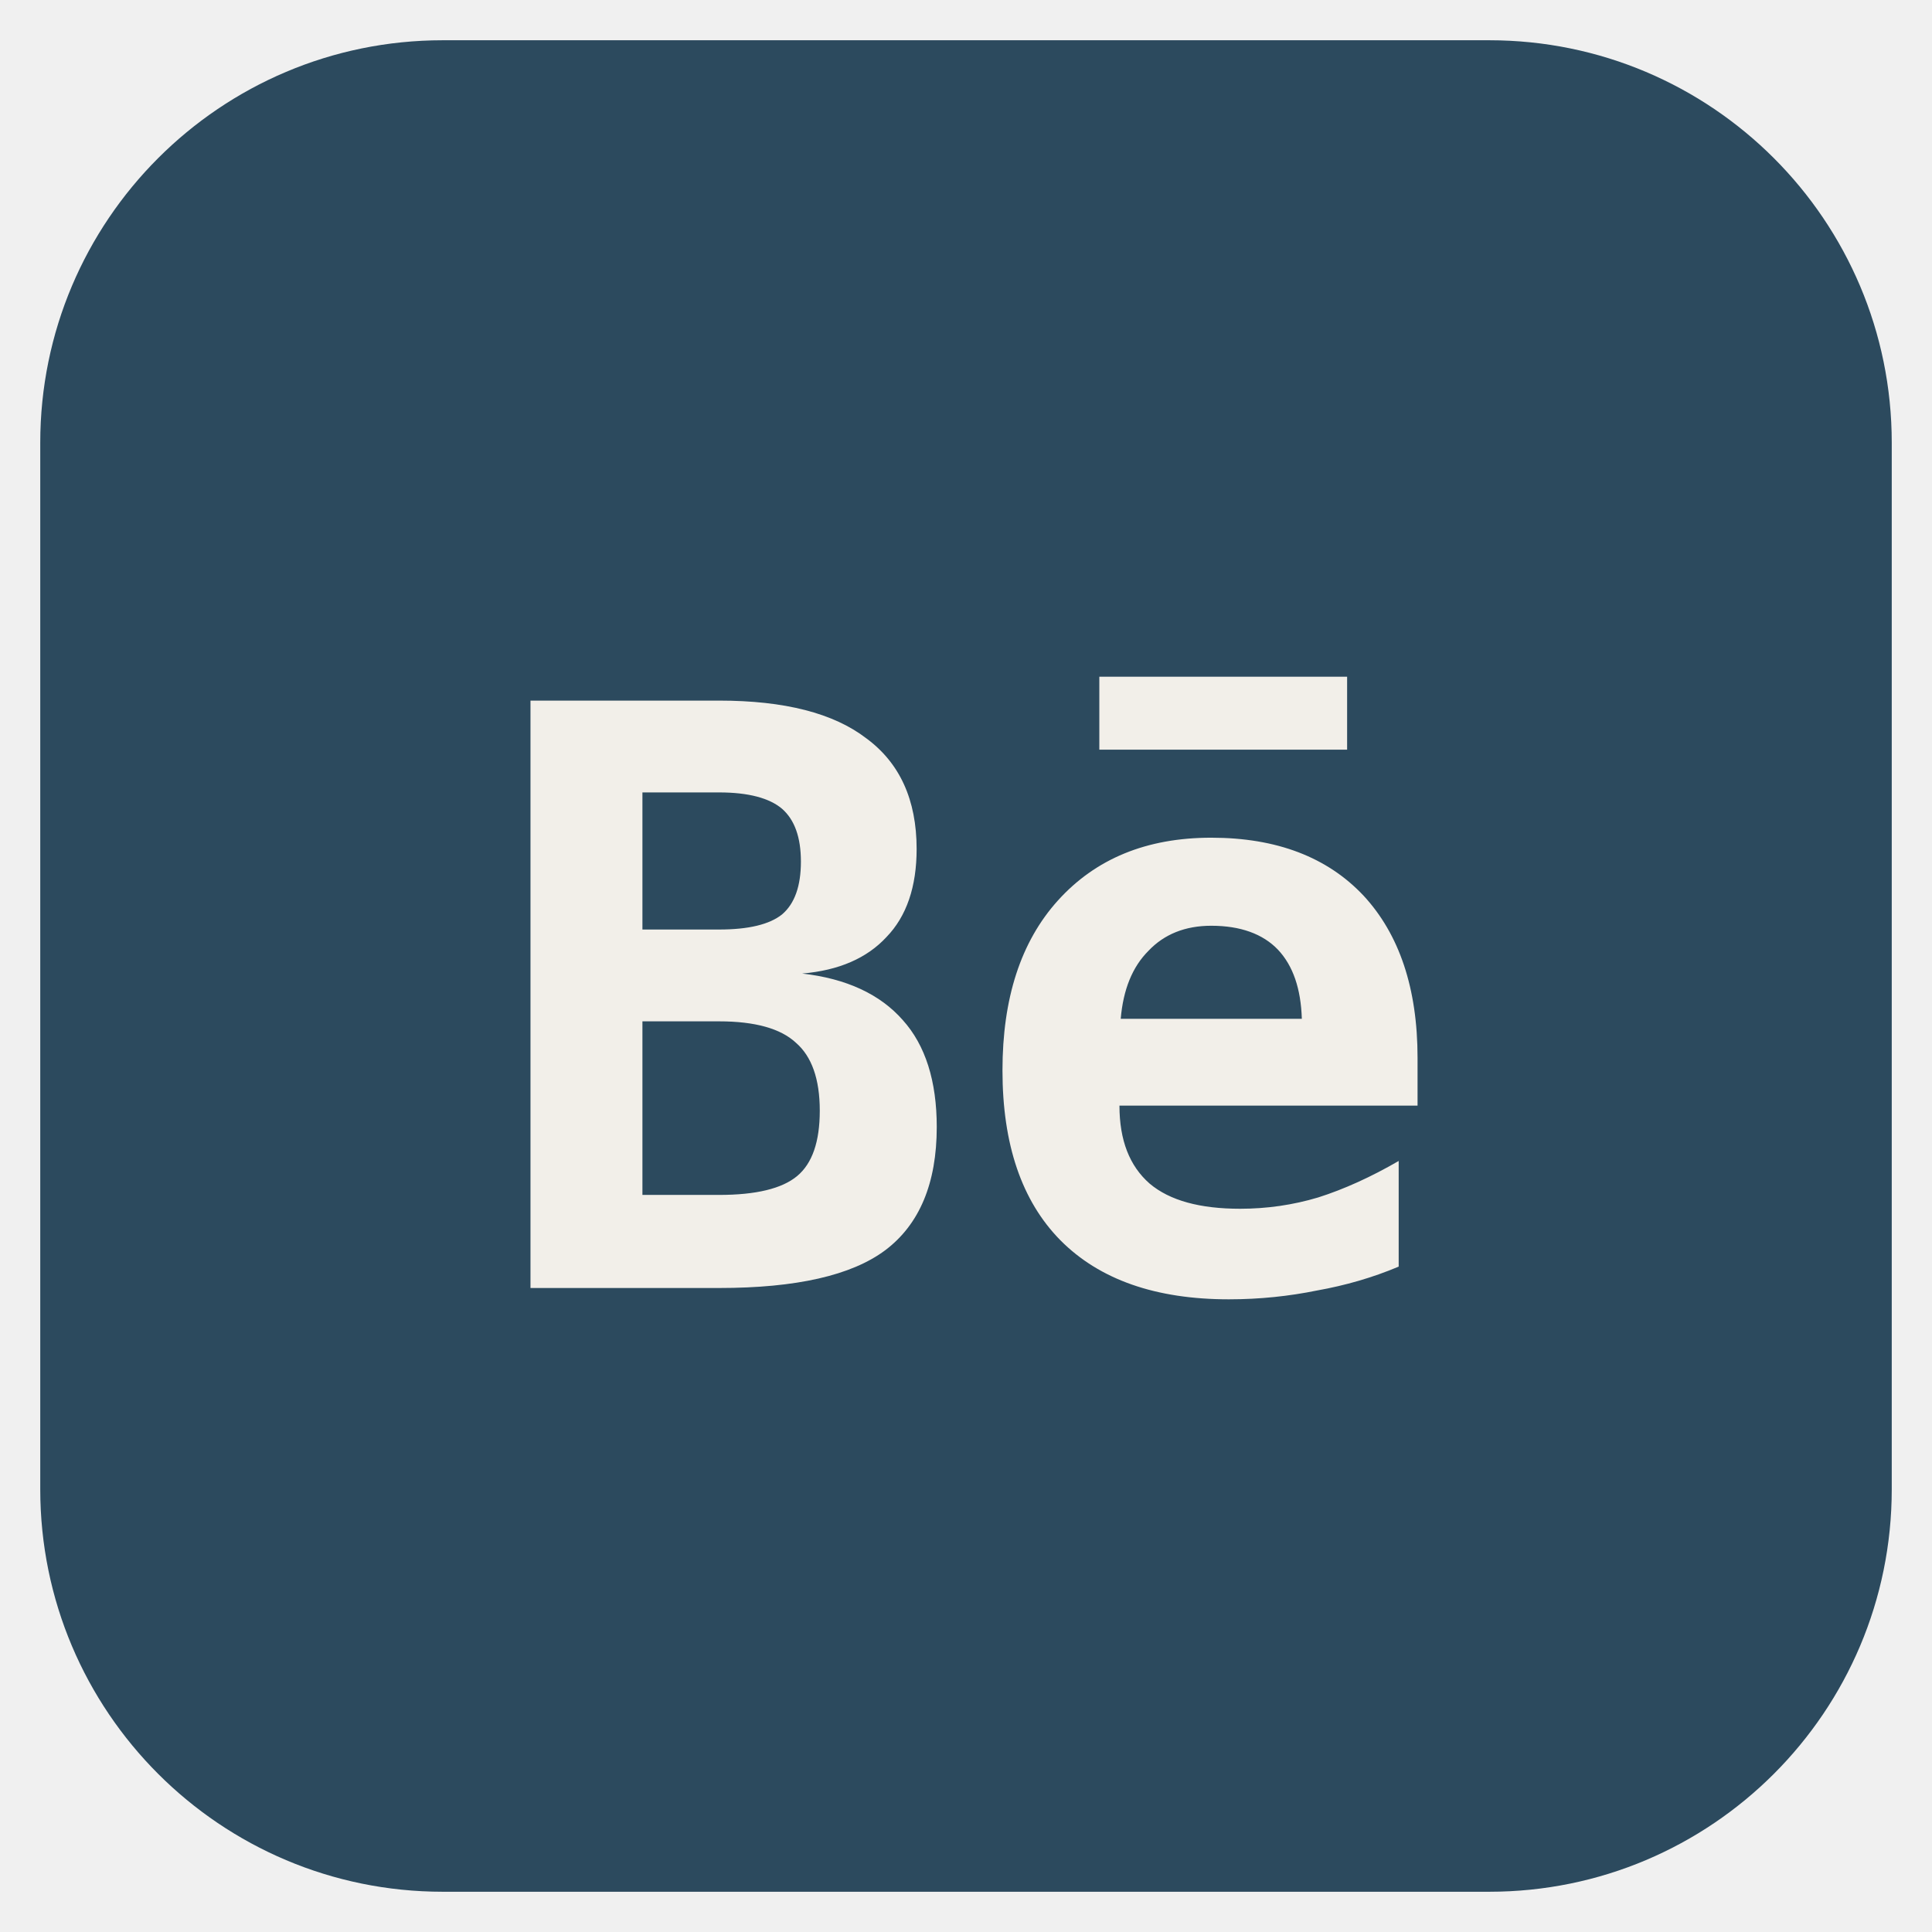
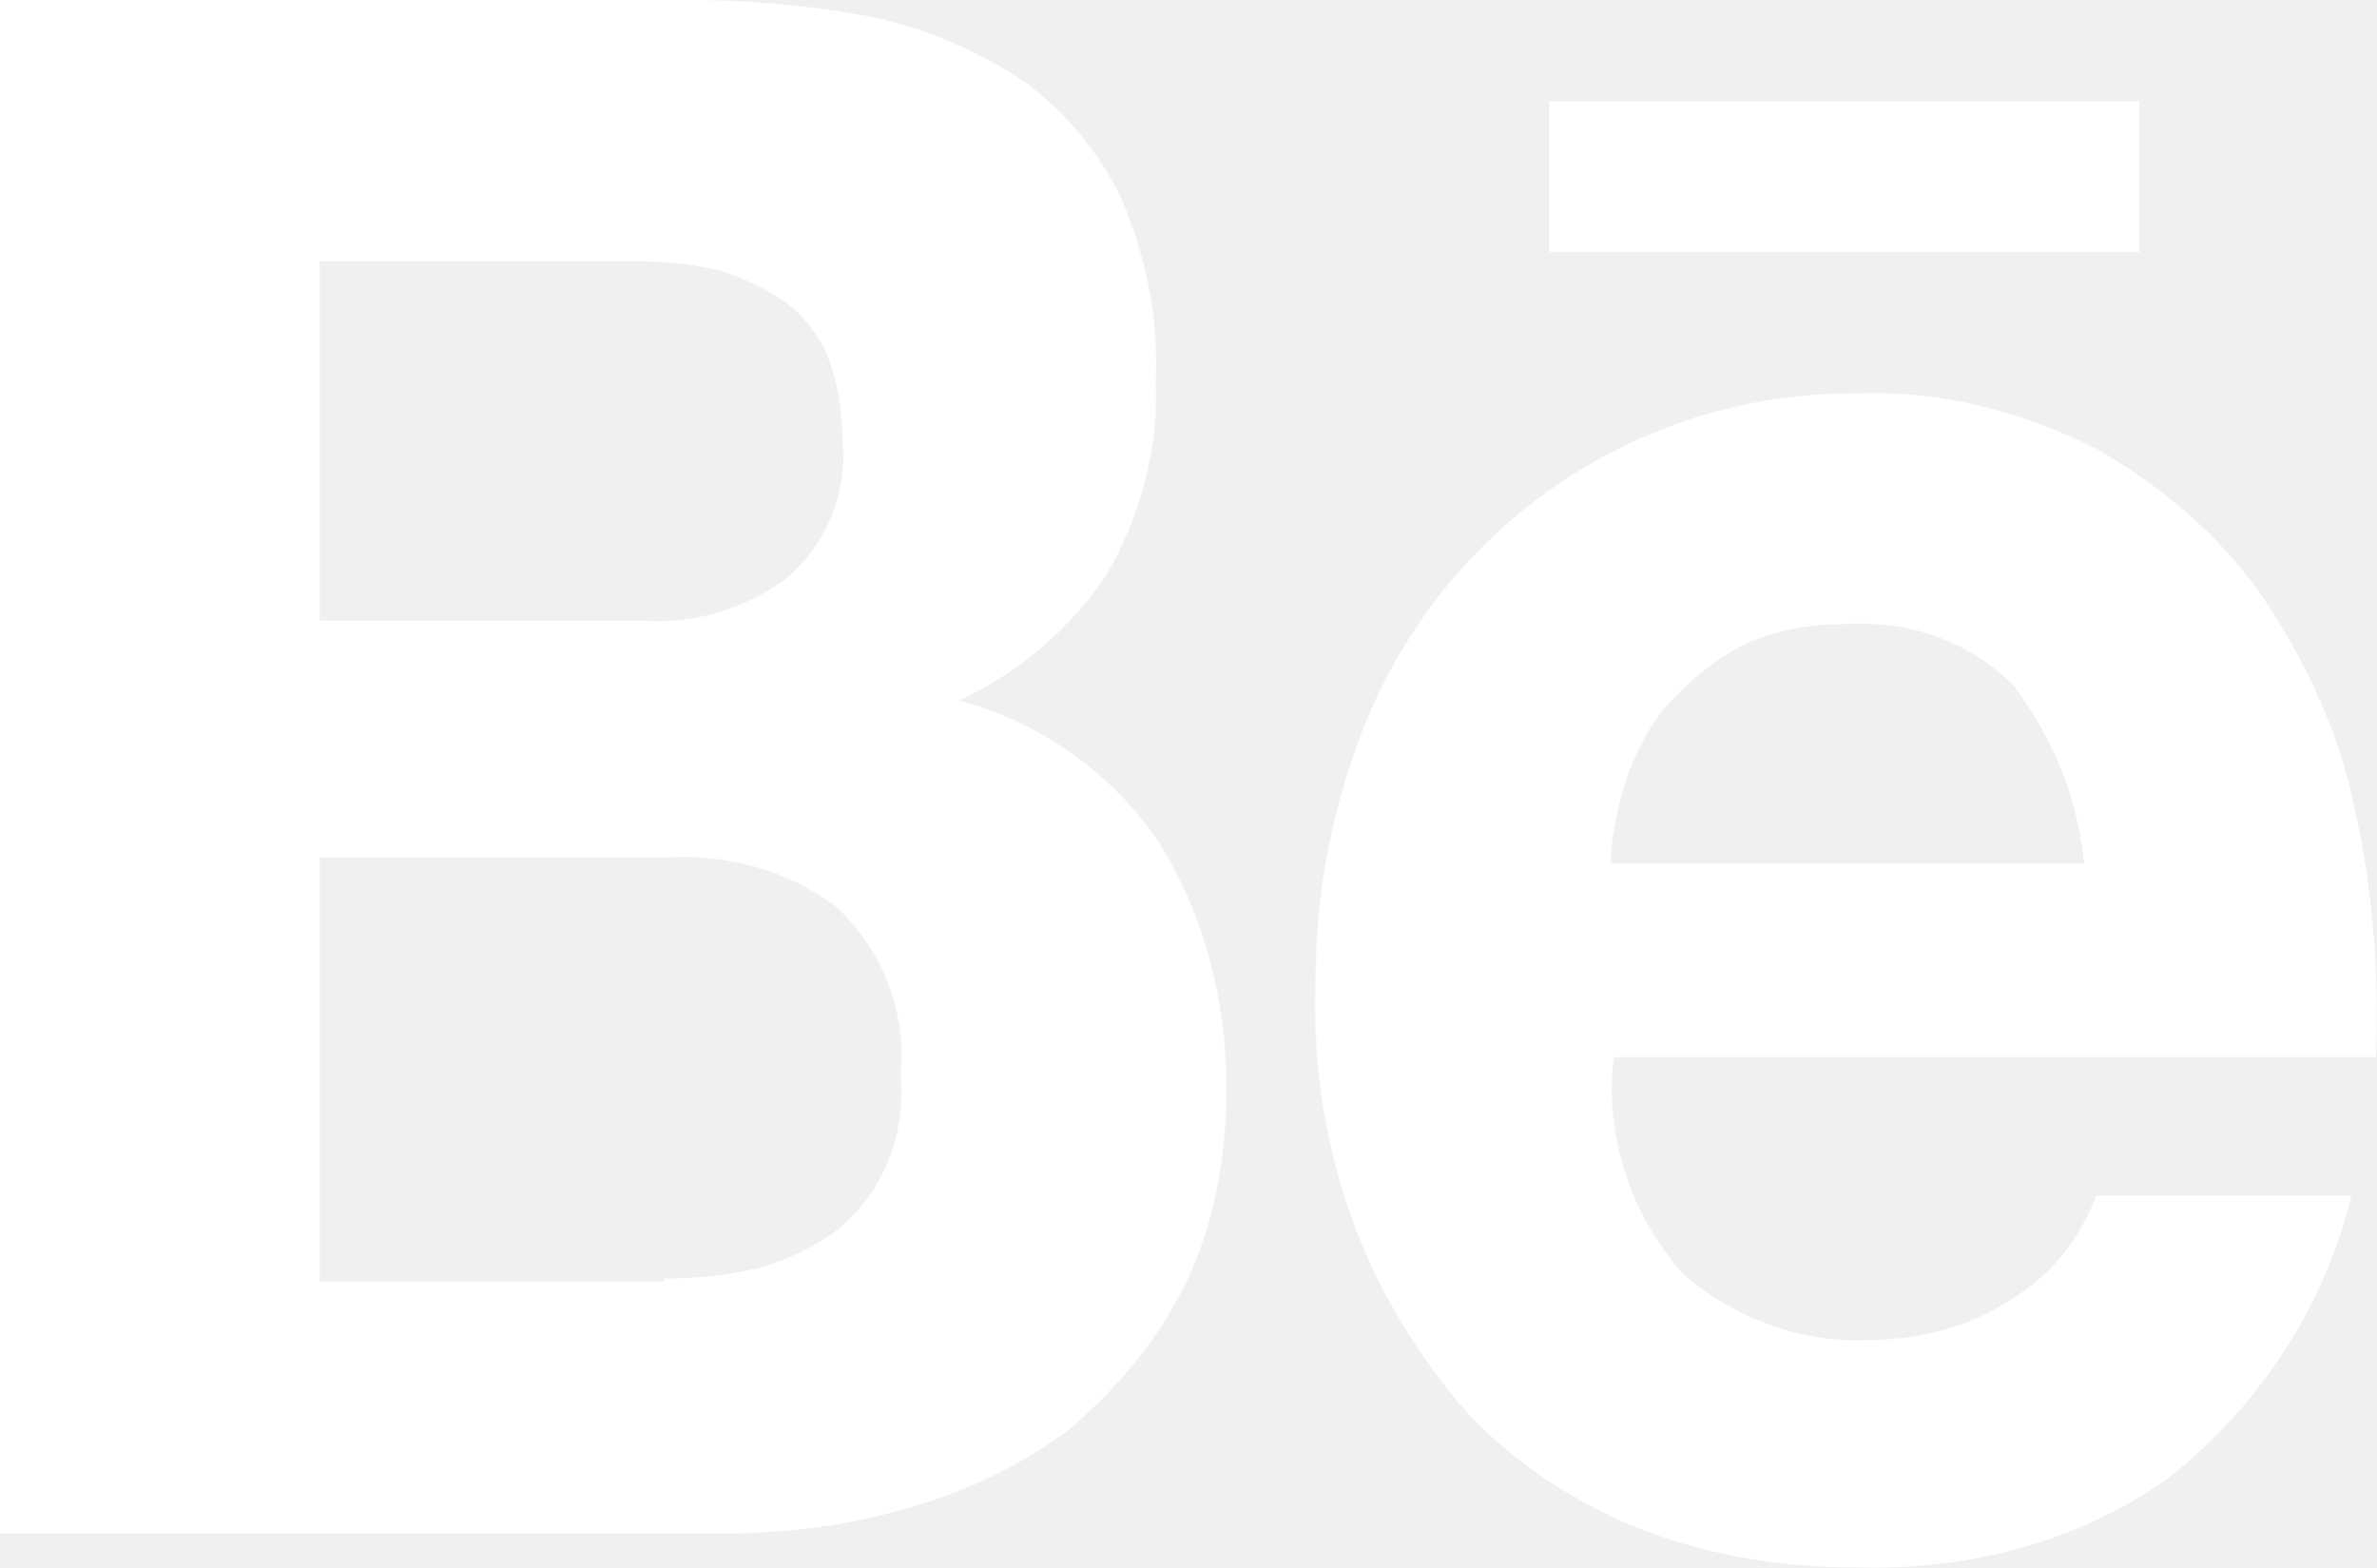
- <svg xmlns="http://www.w3.org/2000/svg" viewBox="0 0 24 24" width="24" height="24" role="img" aria-label="Bē (placeholder icon — pending Brandfetch sourcing)">
-   <rect x="0.5" y="0.5" width="23" height="23" rx="5" fill="#2C4A5E" />
-   <text x="12" y="16" font-family="'IBM Plex Mono', monospace" font-size="10" font-weight="700" fill="#F2EFE9" text-anchor="middle">Bē</text>
+ <svg xmlns="http://www.w3.org/2000/svg" version="1.1" id="Layer_1" x="0px" y="0px" viewBox="0 0 77.3 51" style="enable-background:new 0 0 77.3 51;" xml:space="preserve">
+   <style type="text/css">
+   .st0{fill:#FFFFFF;}
+  </style>
+   <g transform="translate(-55 -103)">
+     <path class="st0" d="M77.4,103c2.1,0,4.2,0.2,6.2,0.6c1.7,0.4,3.3,1.1,4.8,2.1c1.3,1,2.4,2.3,3.1,3.8c0.8,1.9,1.2,3.9,1.1,5.9   c0.1,2.2-0.5,4.4-1.6,6.3c-1.2,1.8-2.9,3.2-4.8,4.1c2.7,0.7,5,2.4,6.5,4.6c1.5,2.4,2.2,5.2,2.2,8c0,2.3-0.4,4.5-1.4,6.5   c-0.9,1.8-2.2,3.3-3.7,4.6c-1.6,1.2-3.5,2.1-5.4,2.6c-2,0.6-4.1,0.8-6.2,0.8H55v-50H77.4z M76,123.2c1.6,0.1,3.3-0.4,4.6-1.4   c1.3-1.1,2-2.8,1.8-4.6c0-1-0.2-2-0.6-2.9c-0.4-0.7-0.9-1.3-1.6-1.7c-0.7-0.4-1.5-0.8-2.3-0.9c-0.9-0.2-1.8-0.2-2.7-0.2h-9.8v11.7   L76,123.2L76,123.2z M76.6,144.6c1,0,2-0.1,2.9-0.3c0.9-0.2,1.7-0.6,2.5-1.1c0.7-0.5,1.3-1.2,1.7-2c0.5-1,0.7-2.1,0.6-3.2   c0.2-2.1-0.6-4.1-2.1-5.5c-1.6-1.2-3.5-1.7-5.5-1.6H65.4v13.8H76.6z">
+   </path>
+     <path class="st0" d="M109.7,144.4c1.7,1.5,3.9,2.3,6.1,2.2c1.8,0,3.5-0.5,4.9-1.5c1.2-0.8,2-1.9,2.5-3.2h8.3   c-0.9,3.7-3.1,7-6.1,9.3c-2.9,2-6.4,2.9-10,2.8c-2.5,0-5-0.4-7.4-1.4c-2.1-0.9-4-2.2-5.5-3.9c-1.5-1.8-2.7-3.8-3.5-6   c-0.9-2.5-1.3-5.1-1.2-7.7c0-2.6,0.4-5.1,1.3-7.6c2.4-7,9-11.7,16.4-11.6c2.7-0.1,5.3,0.6,7.7,1.8c2.1,1.2,4,2.8,5.4,4.8   c1.4,2.1,2.5,4.4,3,6.9c0.6,2.6,0.8,5.4,0.7,8.1h-24.8C107.2,139.9,108,142.4,109.7,144.4z M120.5,125.3c-1.4-1.4-3.3-2.1-5.3-2   c-1.3,0-2.6,0.2-3.7,0.8c-0.9,0.5-1.7,1.2-2.4,2c-0.6,0.8-1,1.6-1.3,2.6c-0.2,0.8-0.4,1.6-0.4,2.4h15.4   C122.6,129,121.8,127,120.5,125.3L120.5,125.3z">
+   </path>
+     <rect x="105.4" y="106.3" class="st0" width="19.2" height="4.9">
+   </rect>
+   </g>
</svg>
